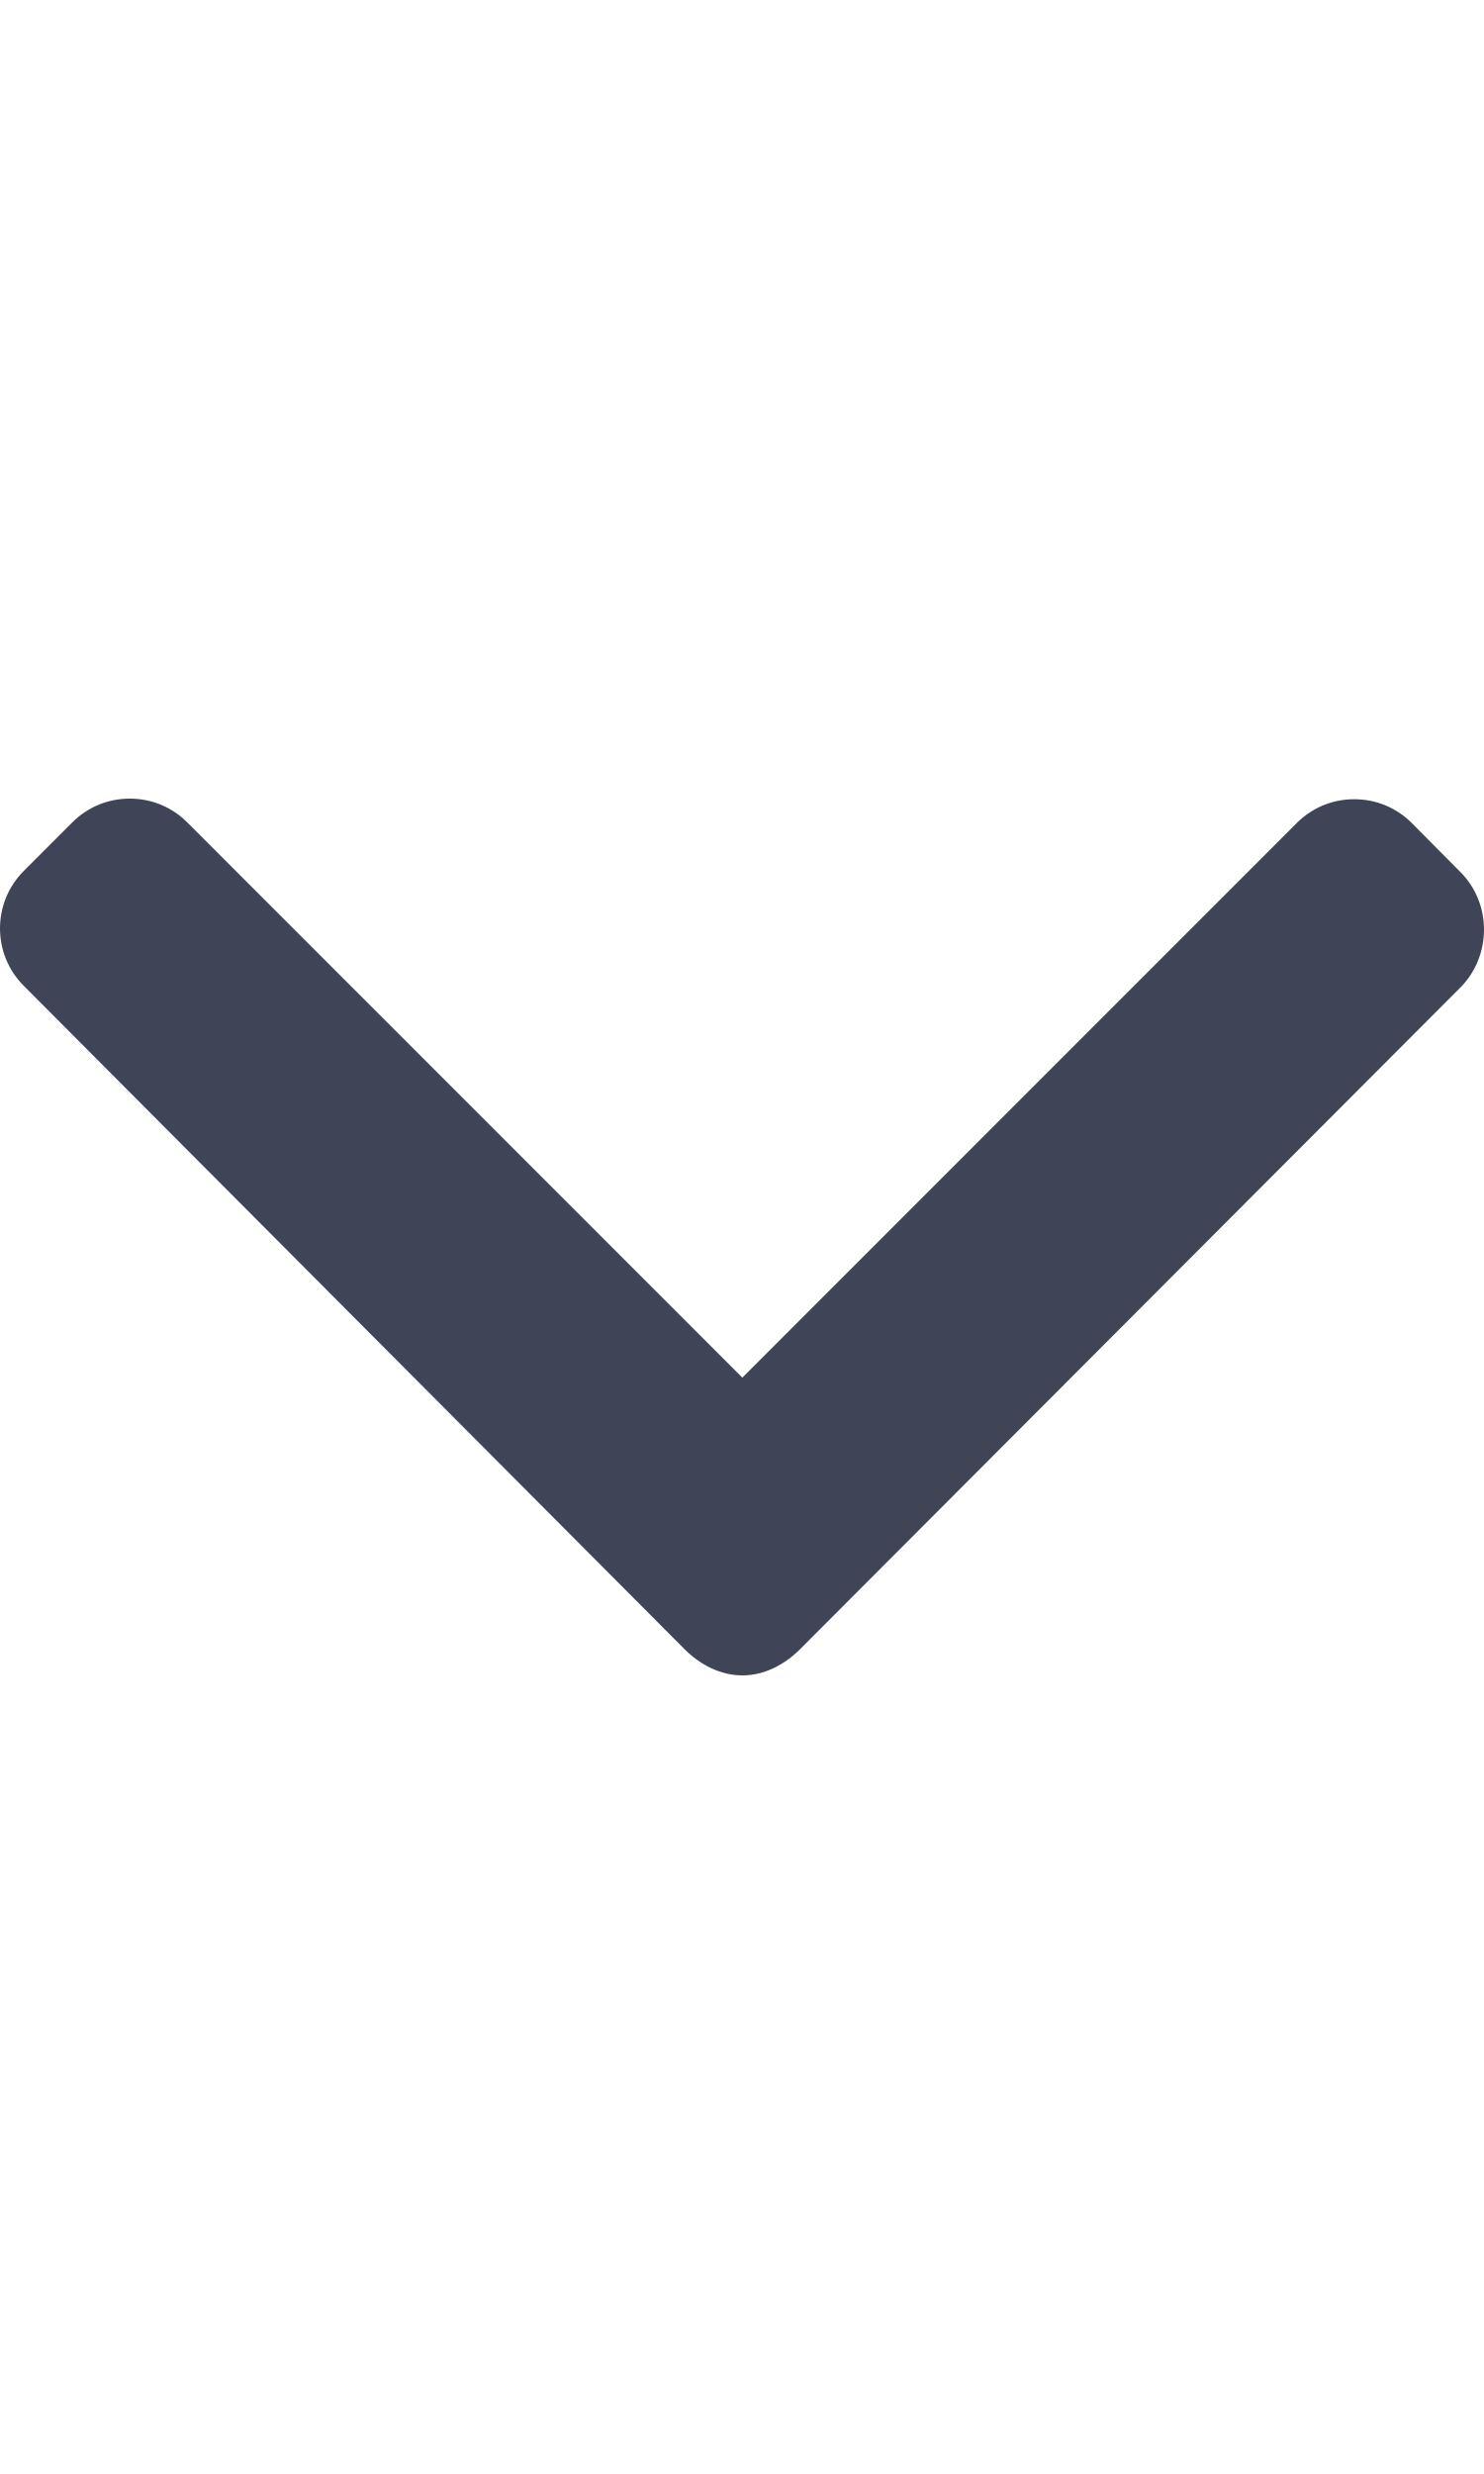
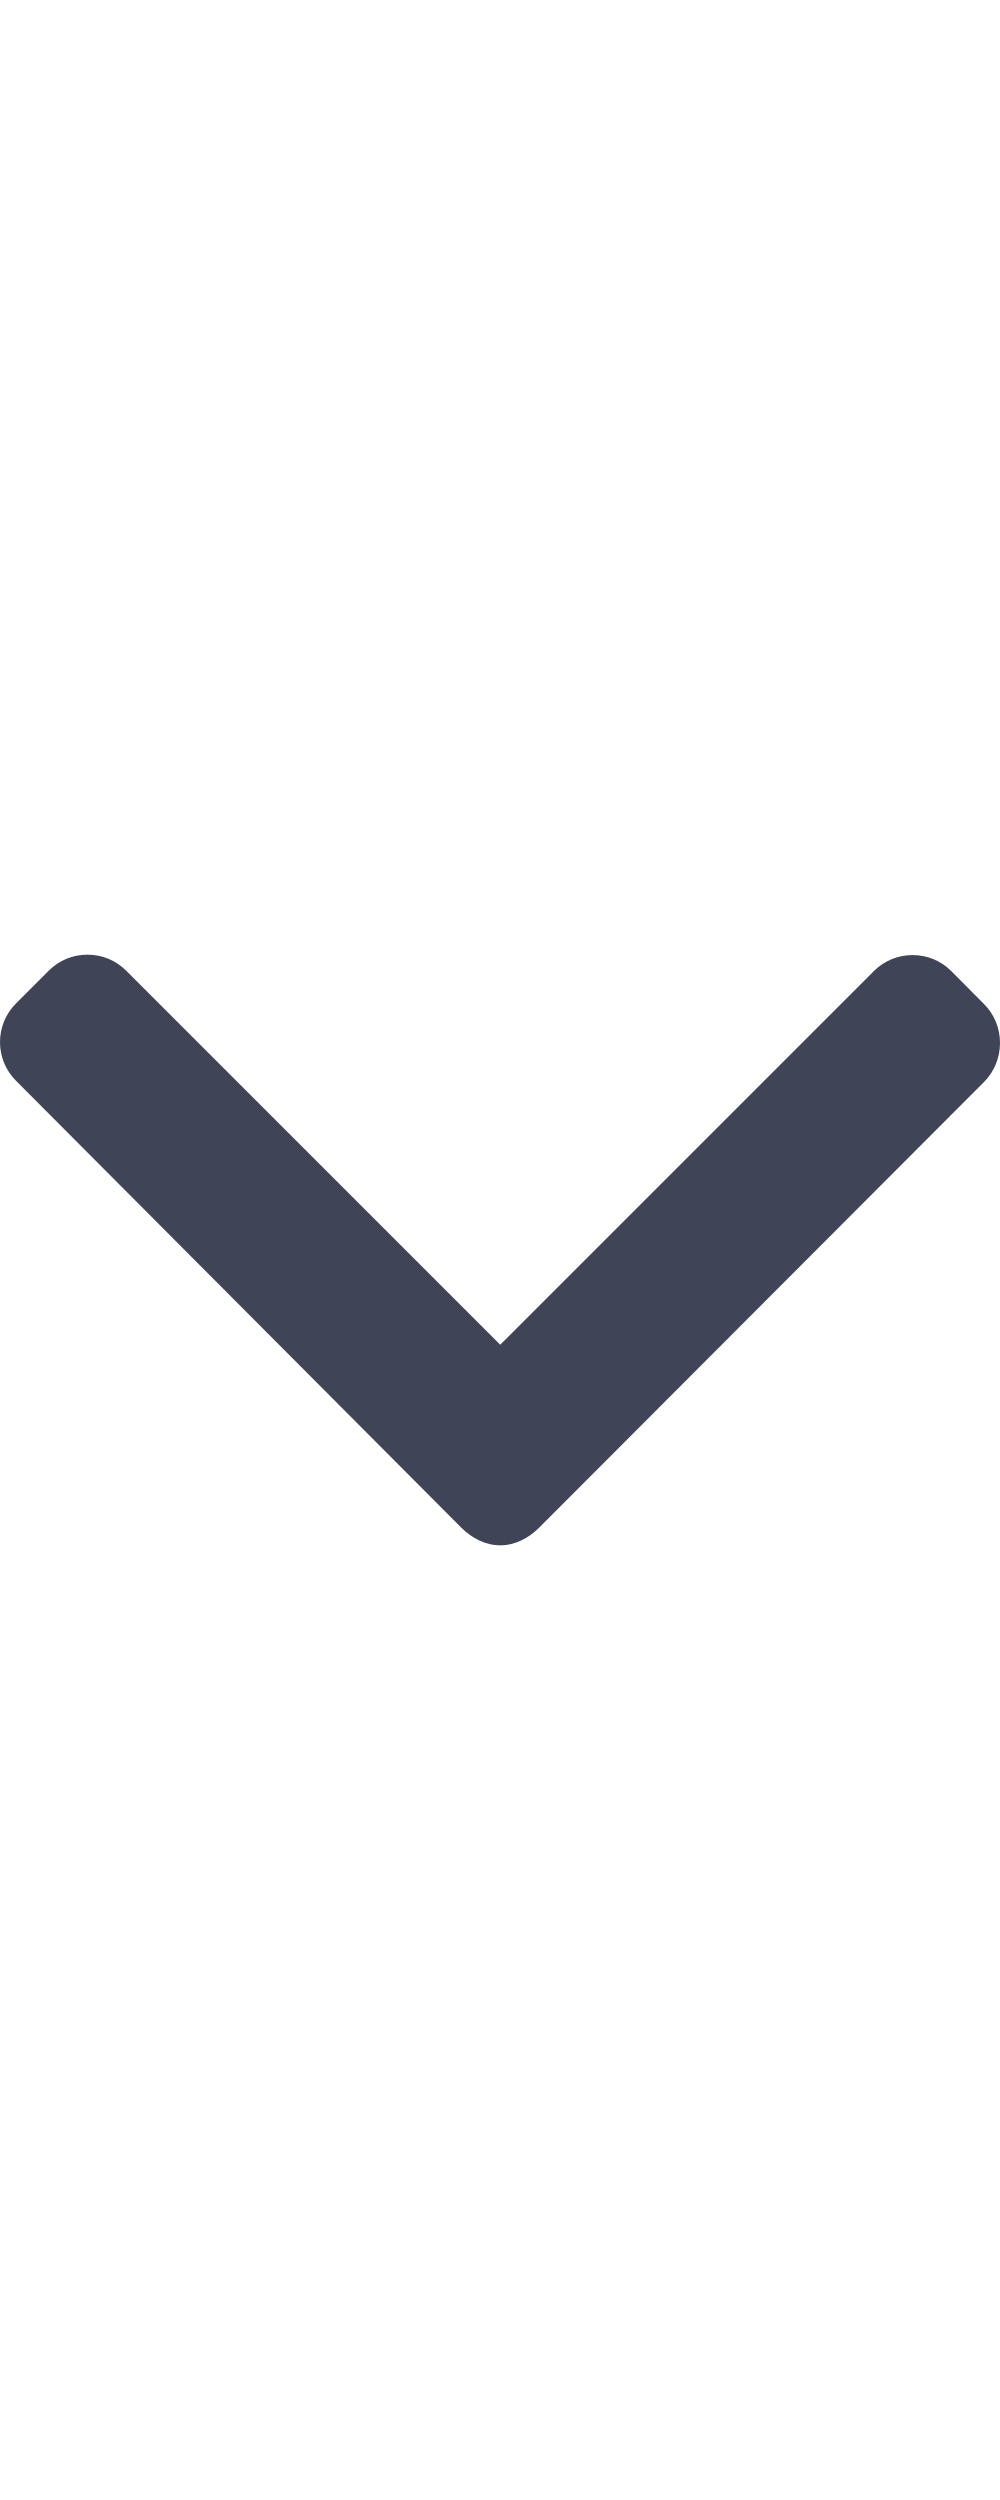
- <svg xmlns="http://www.w3.org/2000/svg" version="1.1" id="Layer_1" x="0px" y="0px" viewBox="0 0 491.996 491.996" width="30px" height="50px" style="enable-background:new 0 0 491.996 491.996;" xml:space="preserve">
+ <svg xmlns="http://www.w3.org/2000/svg" version="1.1" id="Layer_1" x="0px" y="0px" viewBox="0 0 491.996 491.996" width="20px" height="50px" style="enable-background:new 0 0 491.996 491.996;" xml:space="preserve">
  <g>
    <g>
      <path fill="#3f4557" d="M484.132,124.986l-16.116-16.228c-5.072-5.068-11.82-7.86-19.032-7.86c-7.208,0-13.964,2.792-19.036,7.86l-183.84,183.848    L62.056,108.554c-5.064-5.068-11.82-7.856-19.028-7.856s-13.968,2.788-19.036,7.856l-16.12,16.128    c-10.496,10.488-10.496,27.572,0,38.06l219.136,219.924c5.064,5.064,11.812,8.632,19.084,8.632h0.084    c7.212,0,13.96-3.572,19.024-8.632l218.932-219.328c5.072-5.064,7.856-12.016,7.864-19.224    C491.996,136.902,489.204,130.046,484.132,124.986z" />
    </g>
  </g>
</svg>
